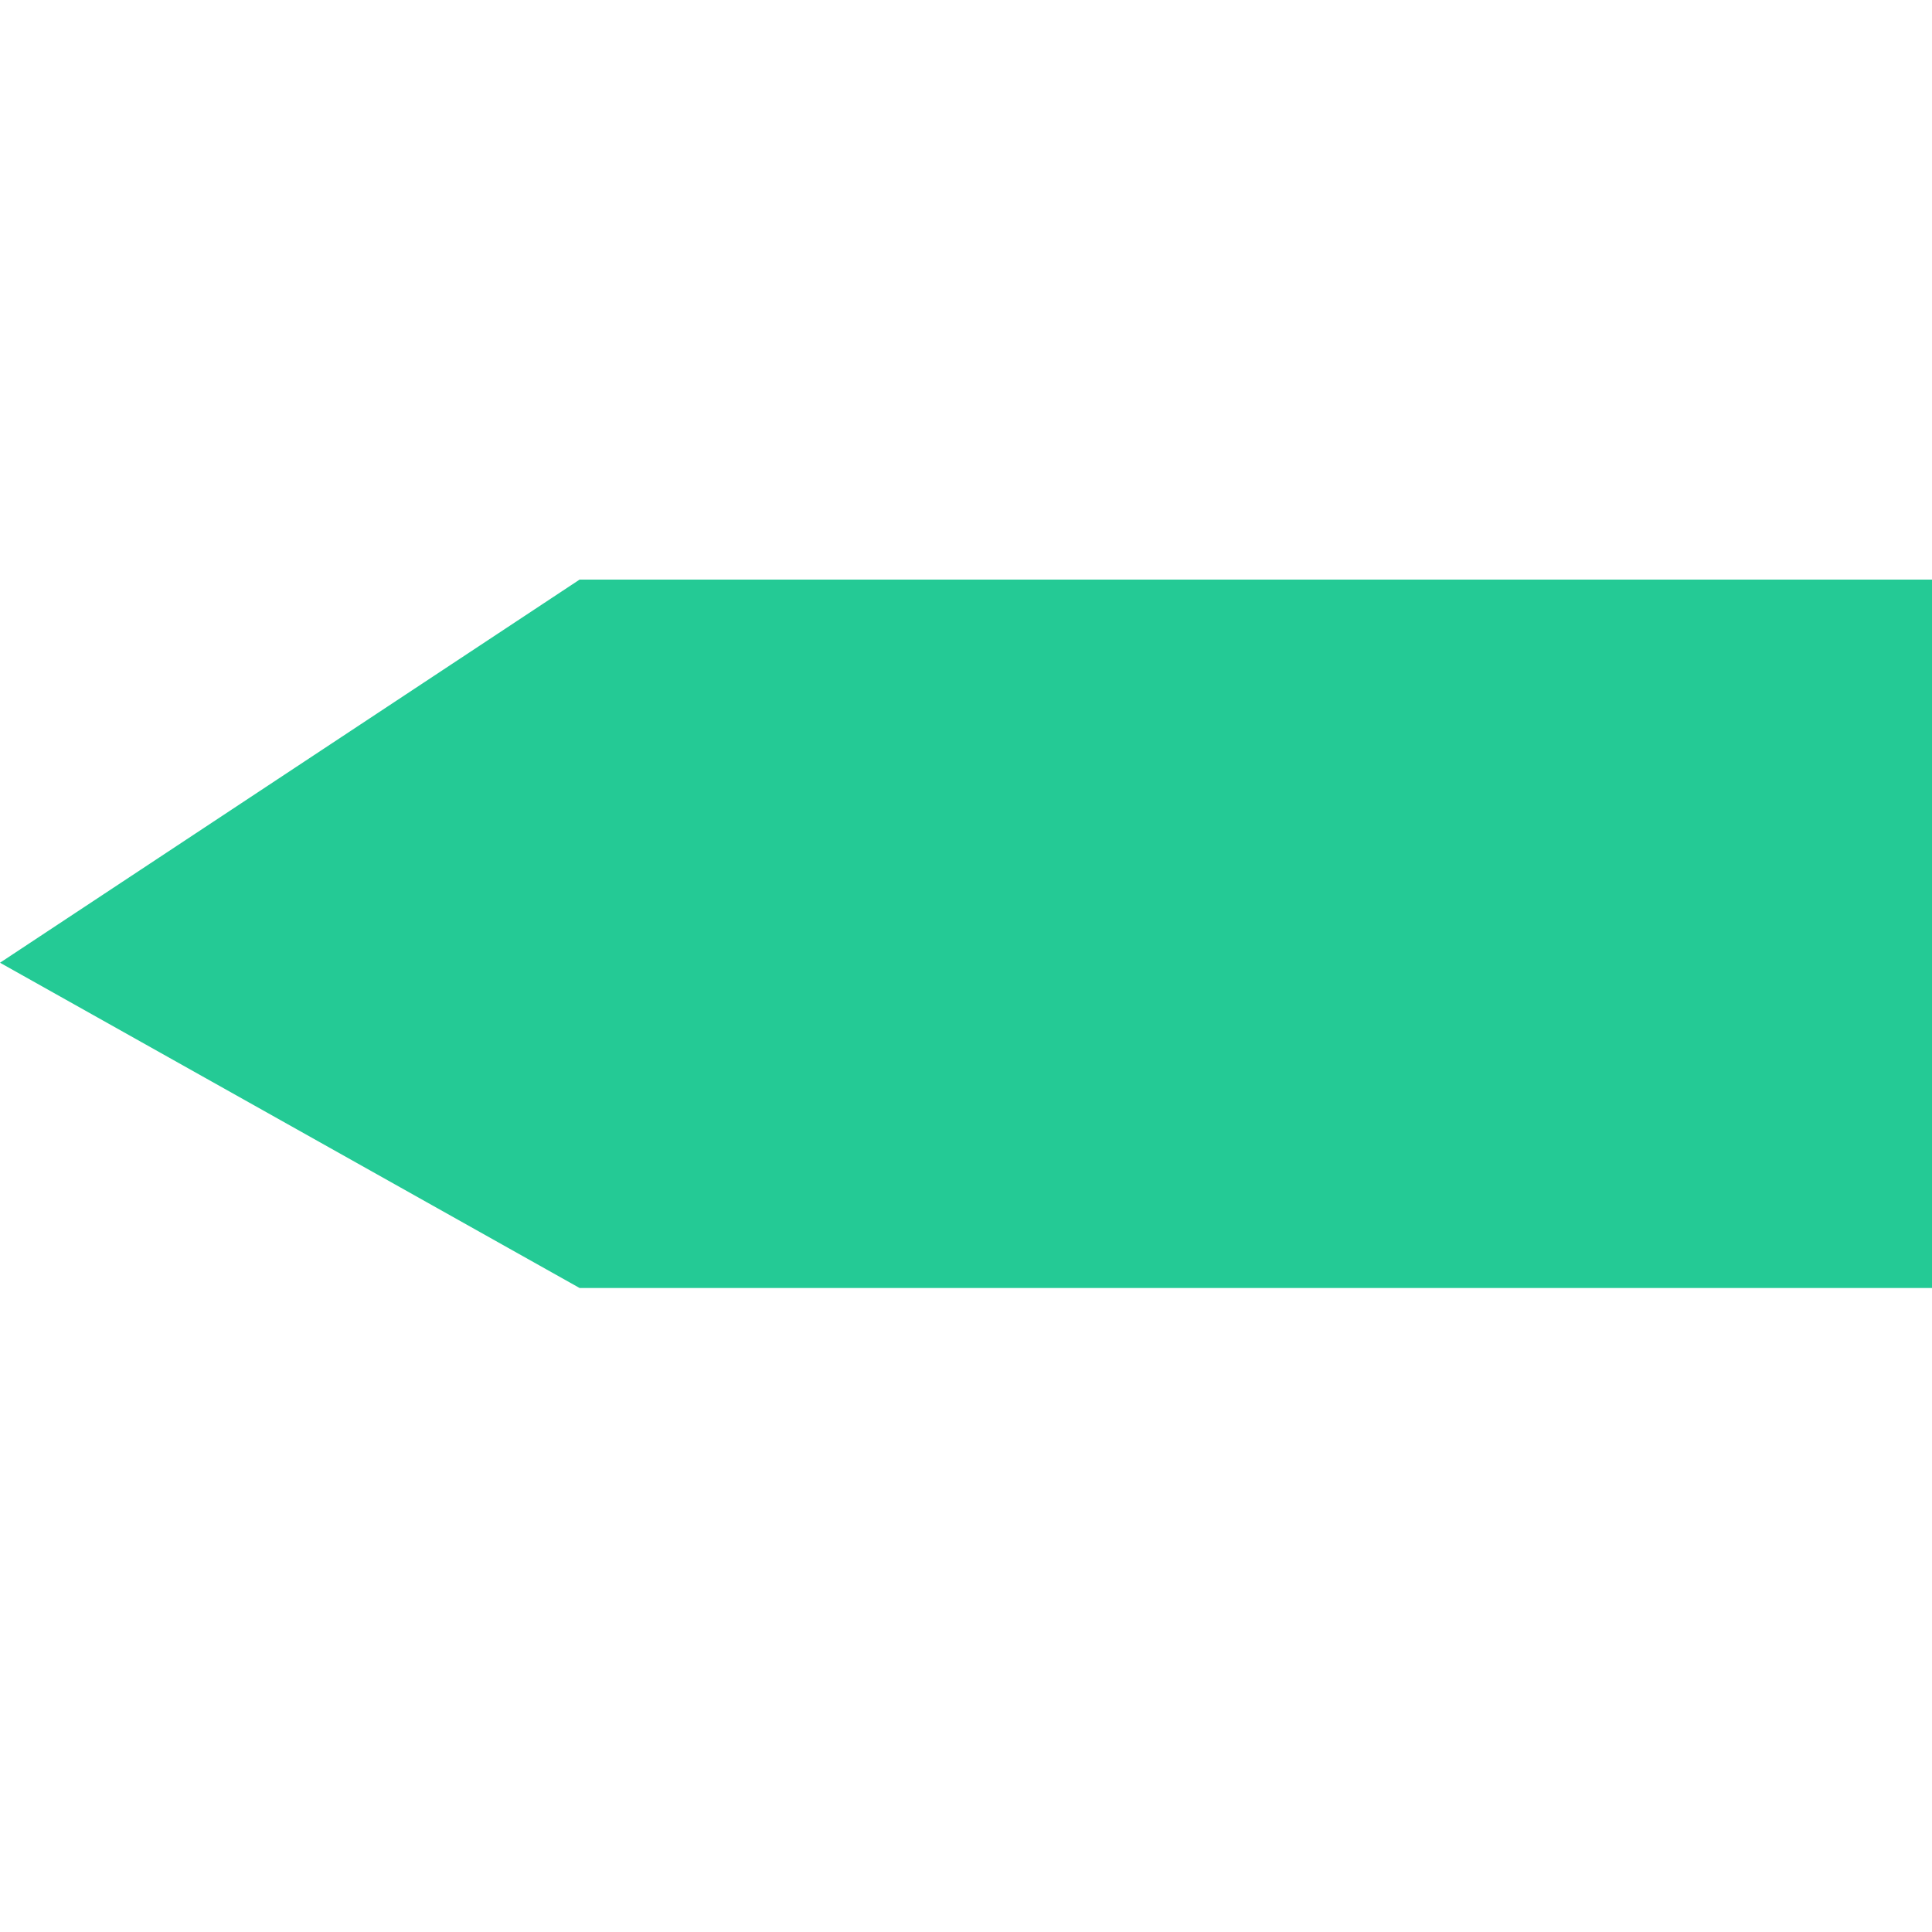
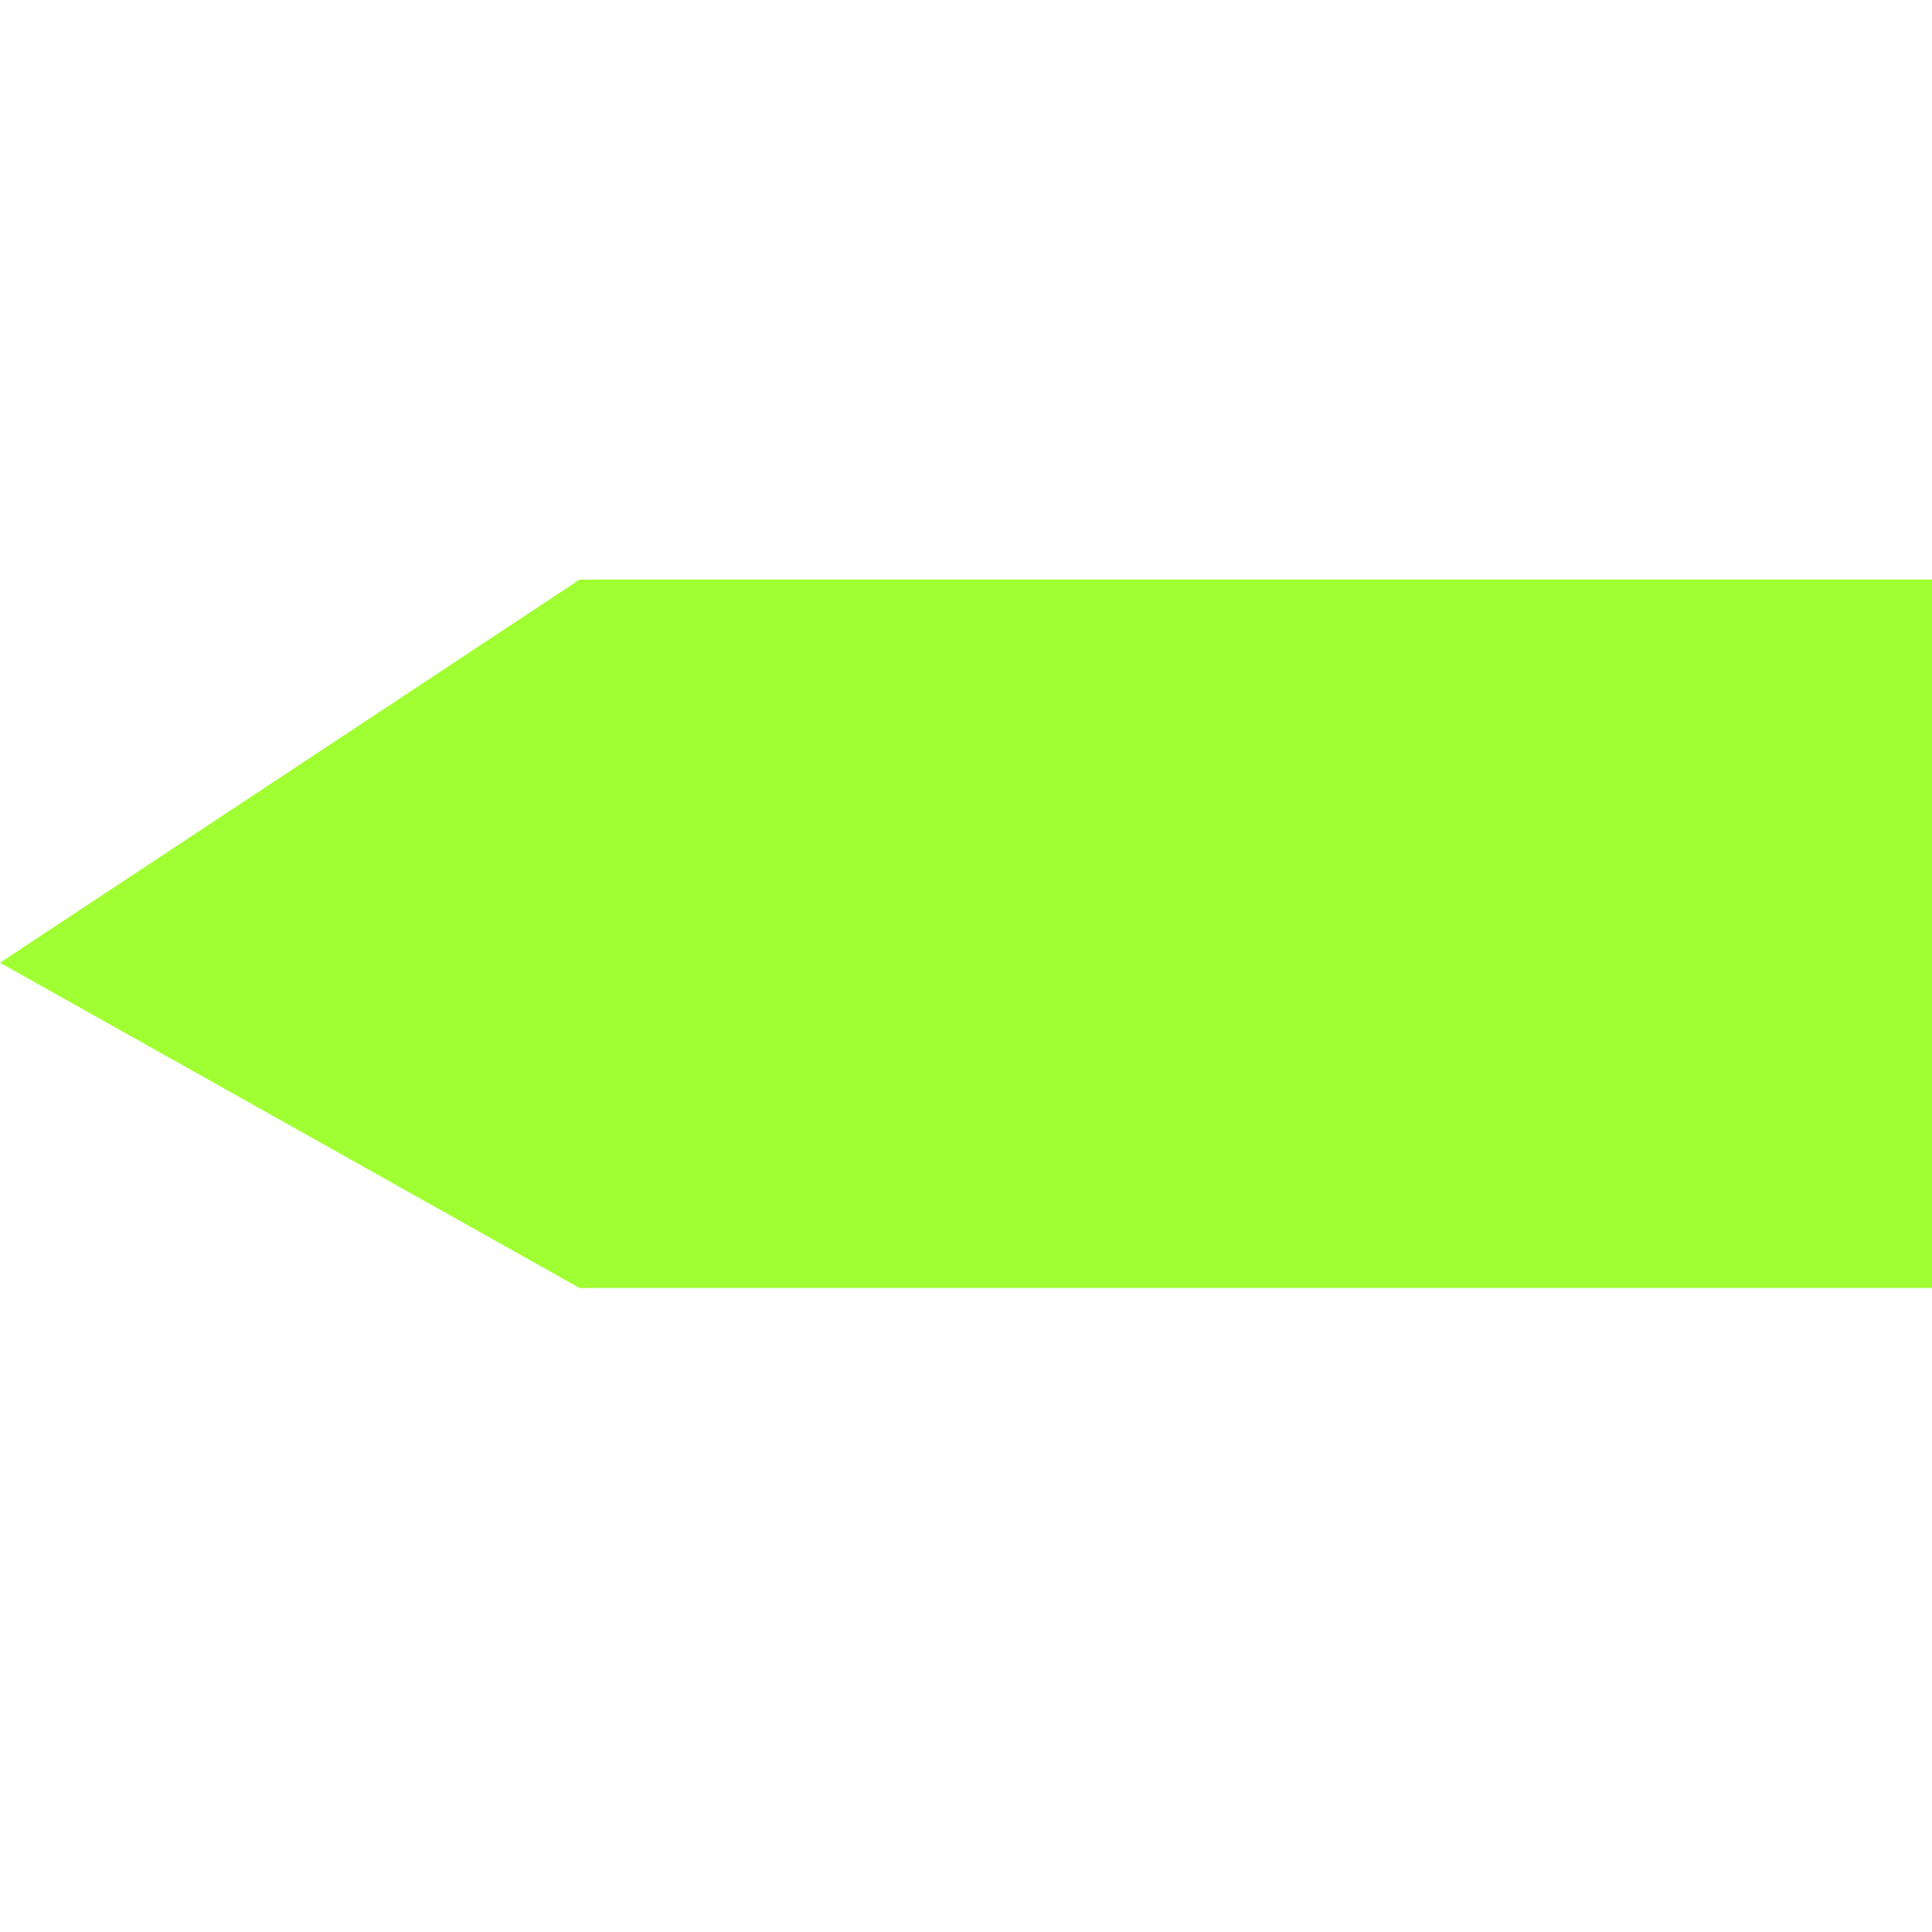
- <svg xmlns="http://www.w3.org/2000/svg" id="evGuz5jf2wP1" viewBox="0 0 300 300" shape-rendering="geometricPrecision" text-rendering="geometricPrecision">
-   <polygon points="6.171,-66.437 33.157,-29.563 33.157,56.478 -16.739,56.478 -16.739,-29.563 6.171,-66.437" transform="matrix(0-2.204608 2.440714 0 162.1542 163.0972)" fill="#24ca95" stroke-width="0" />
+ <svg xmlns="http://www.w3.org/2000/svg" id="epJqAtC9BgF1" viewBox="0 0 300 300" shape-rendering="geometricPrecision" text-rendering="geometricPrecision">
+   <polygon points="6.171,-66.437 33.157,-29.563 33.157,56.478 -16.739,56.478 -16.739,-29.563 6.171,-66.437" transform="matrix(0-2.20461 2.44071 0 162.154 163.097)" fill="#a0ff32" stroke-width="0" />
</svg>
